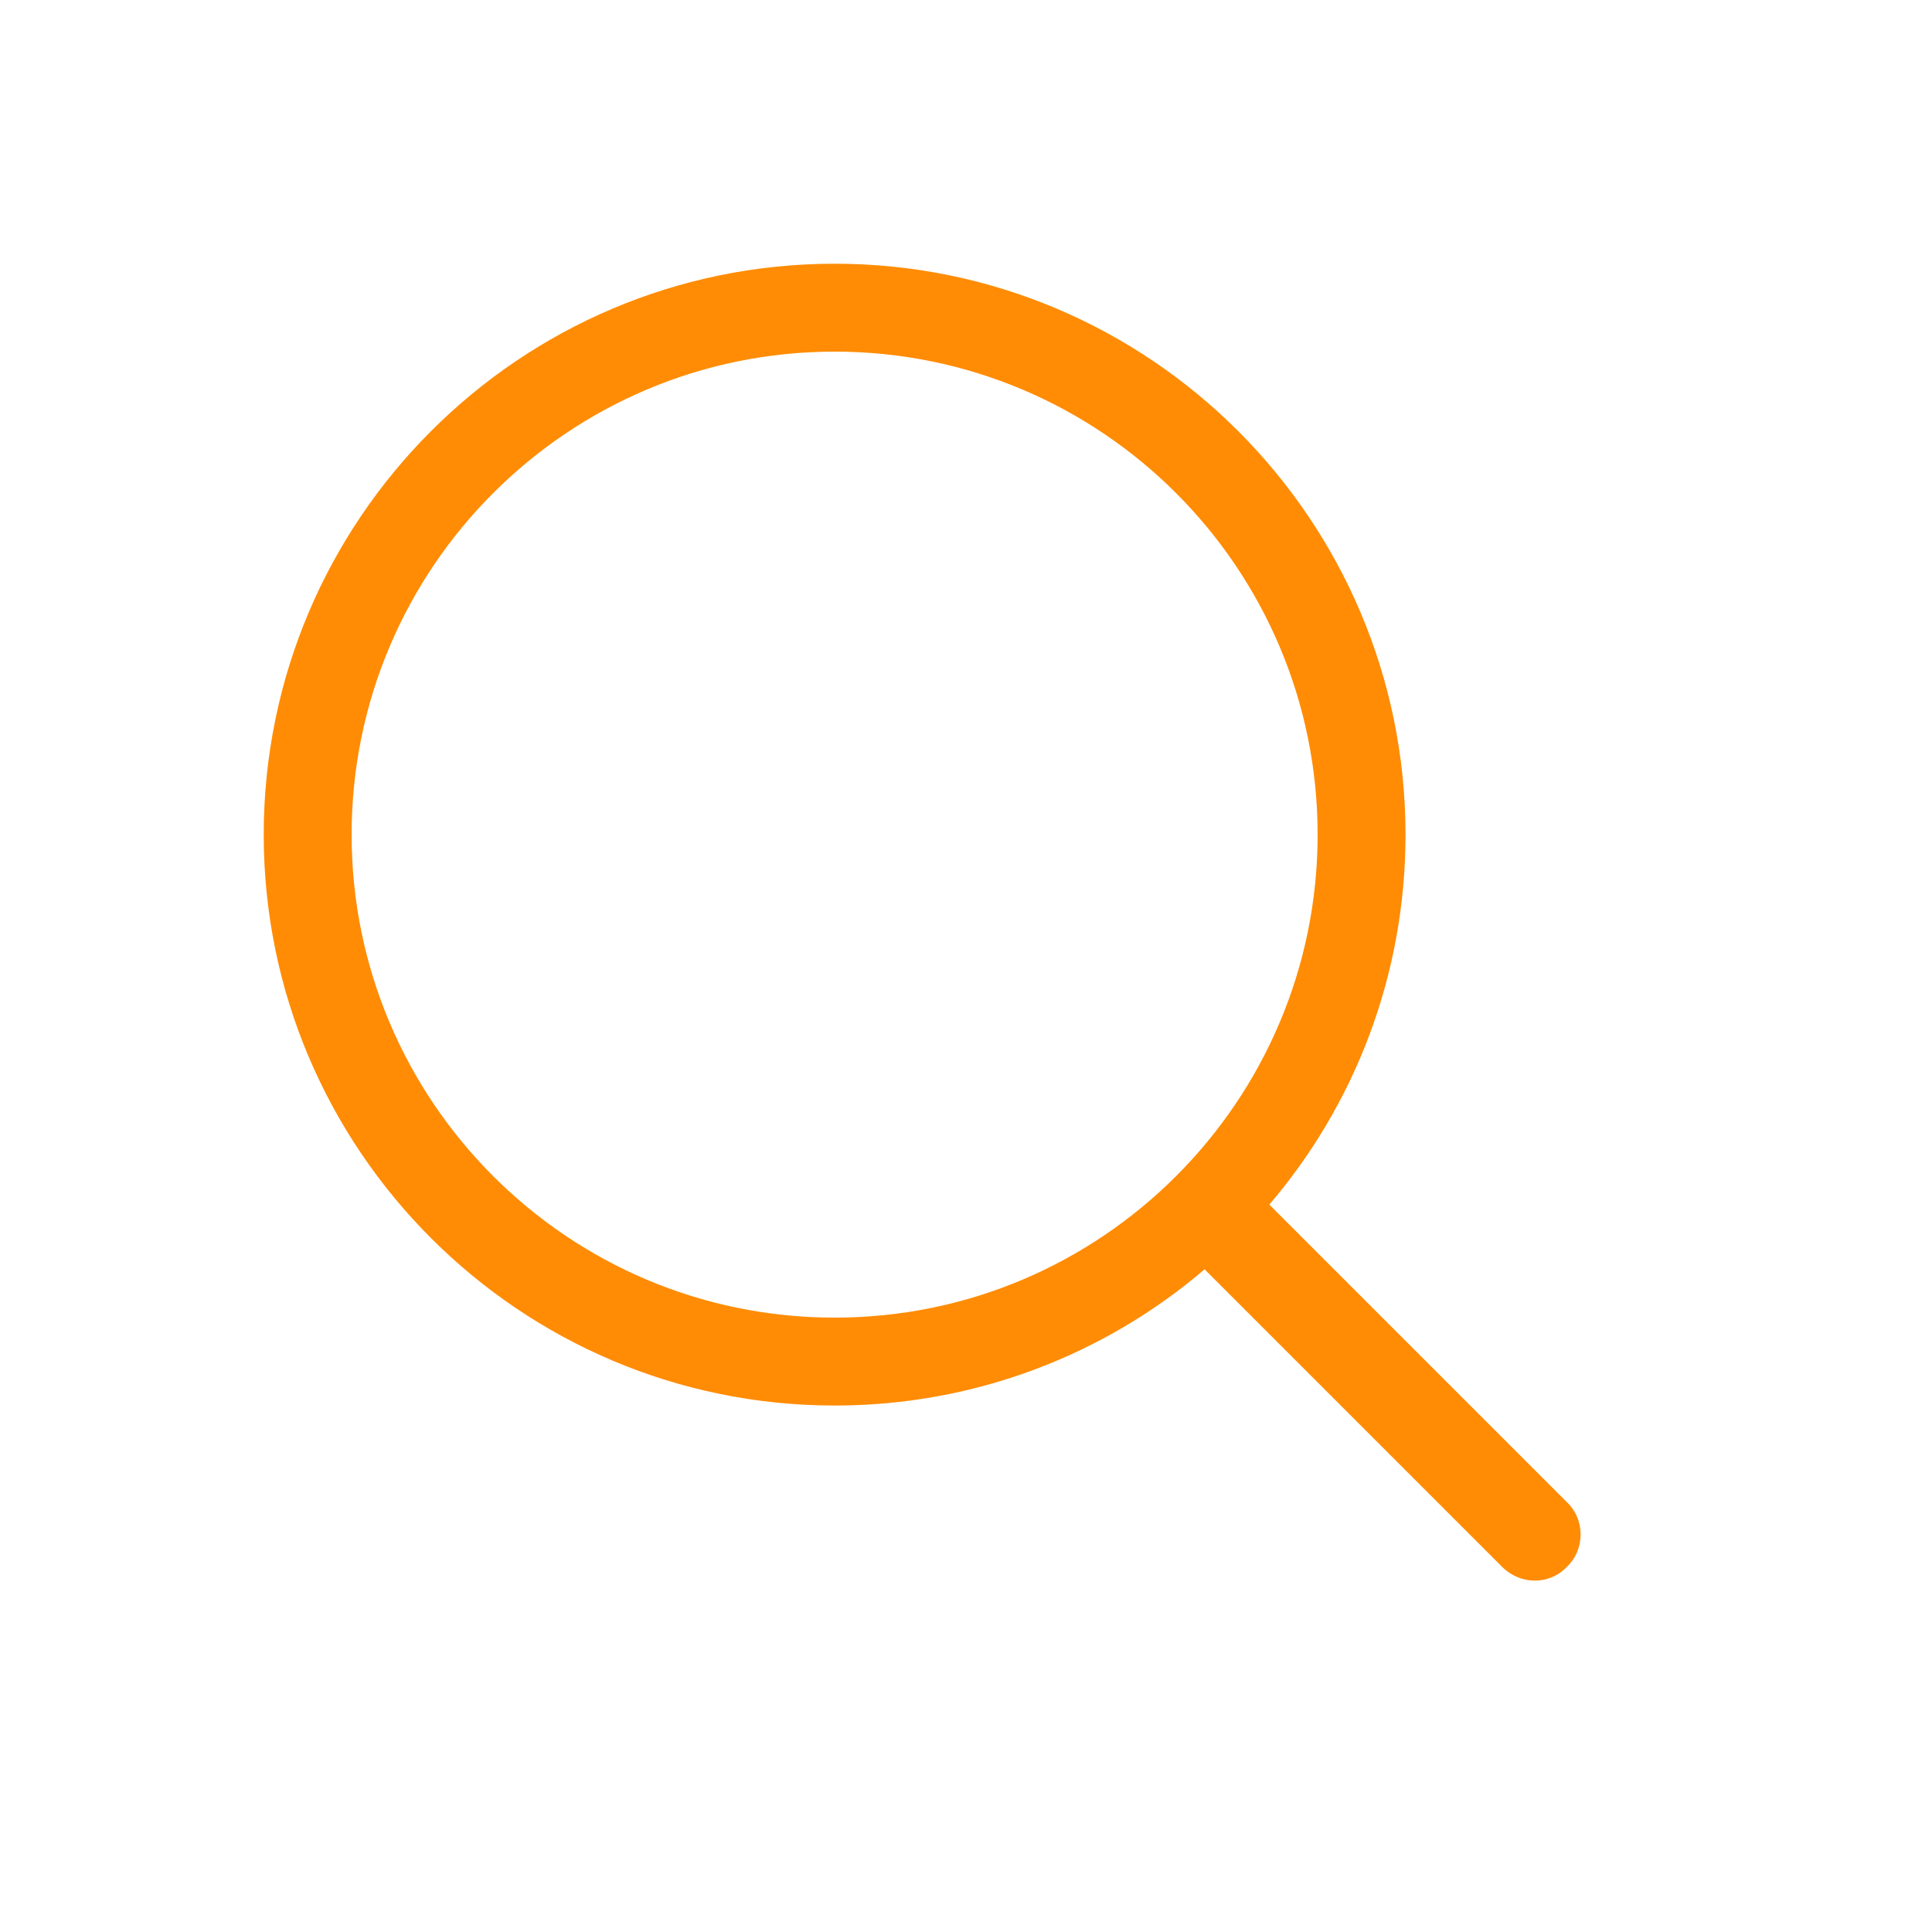
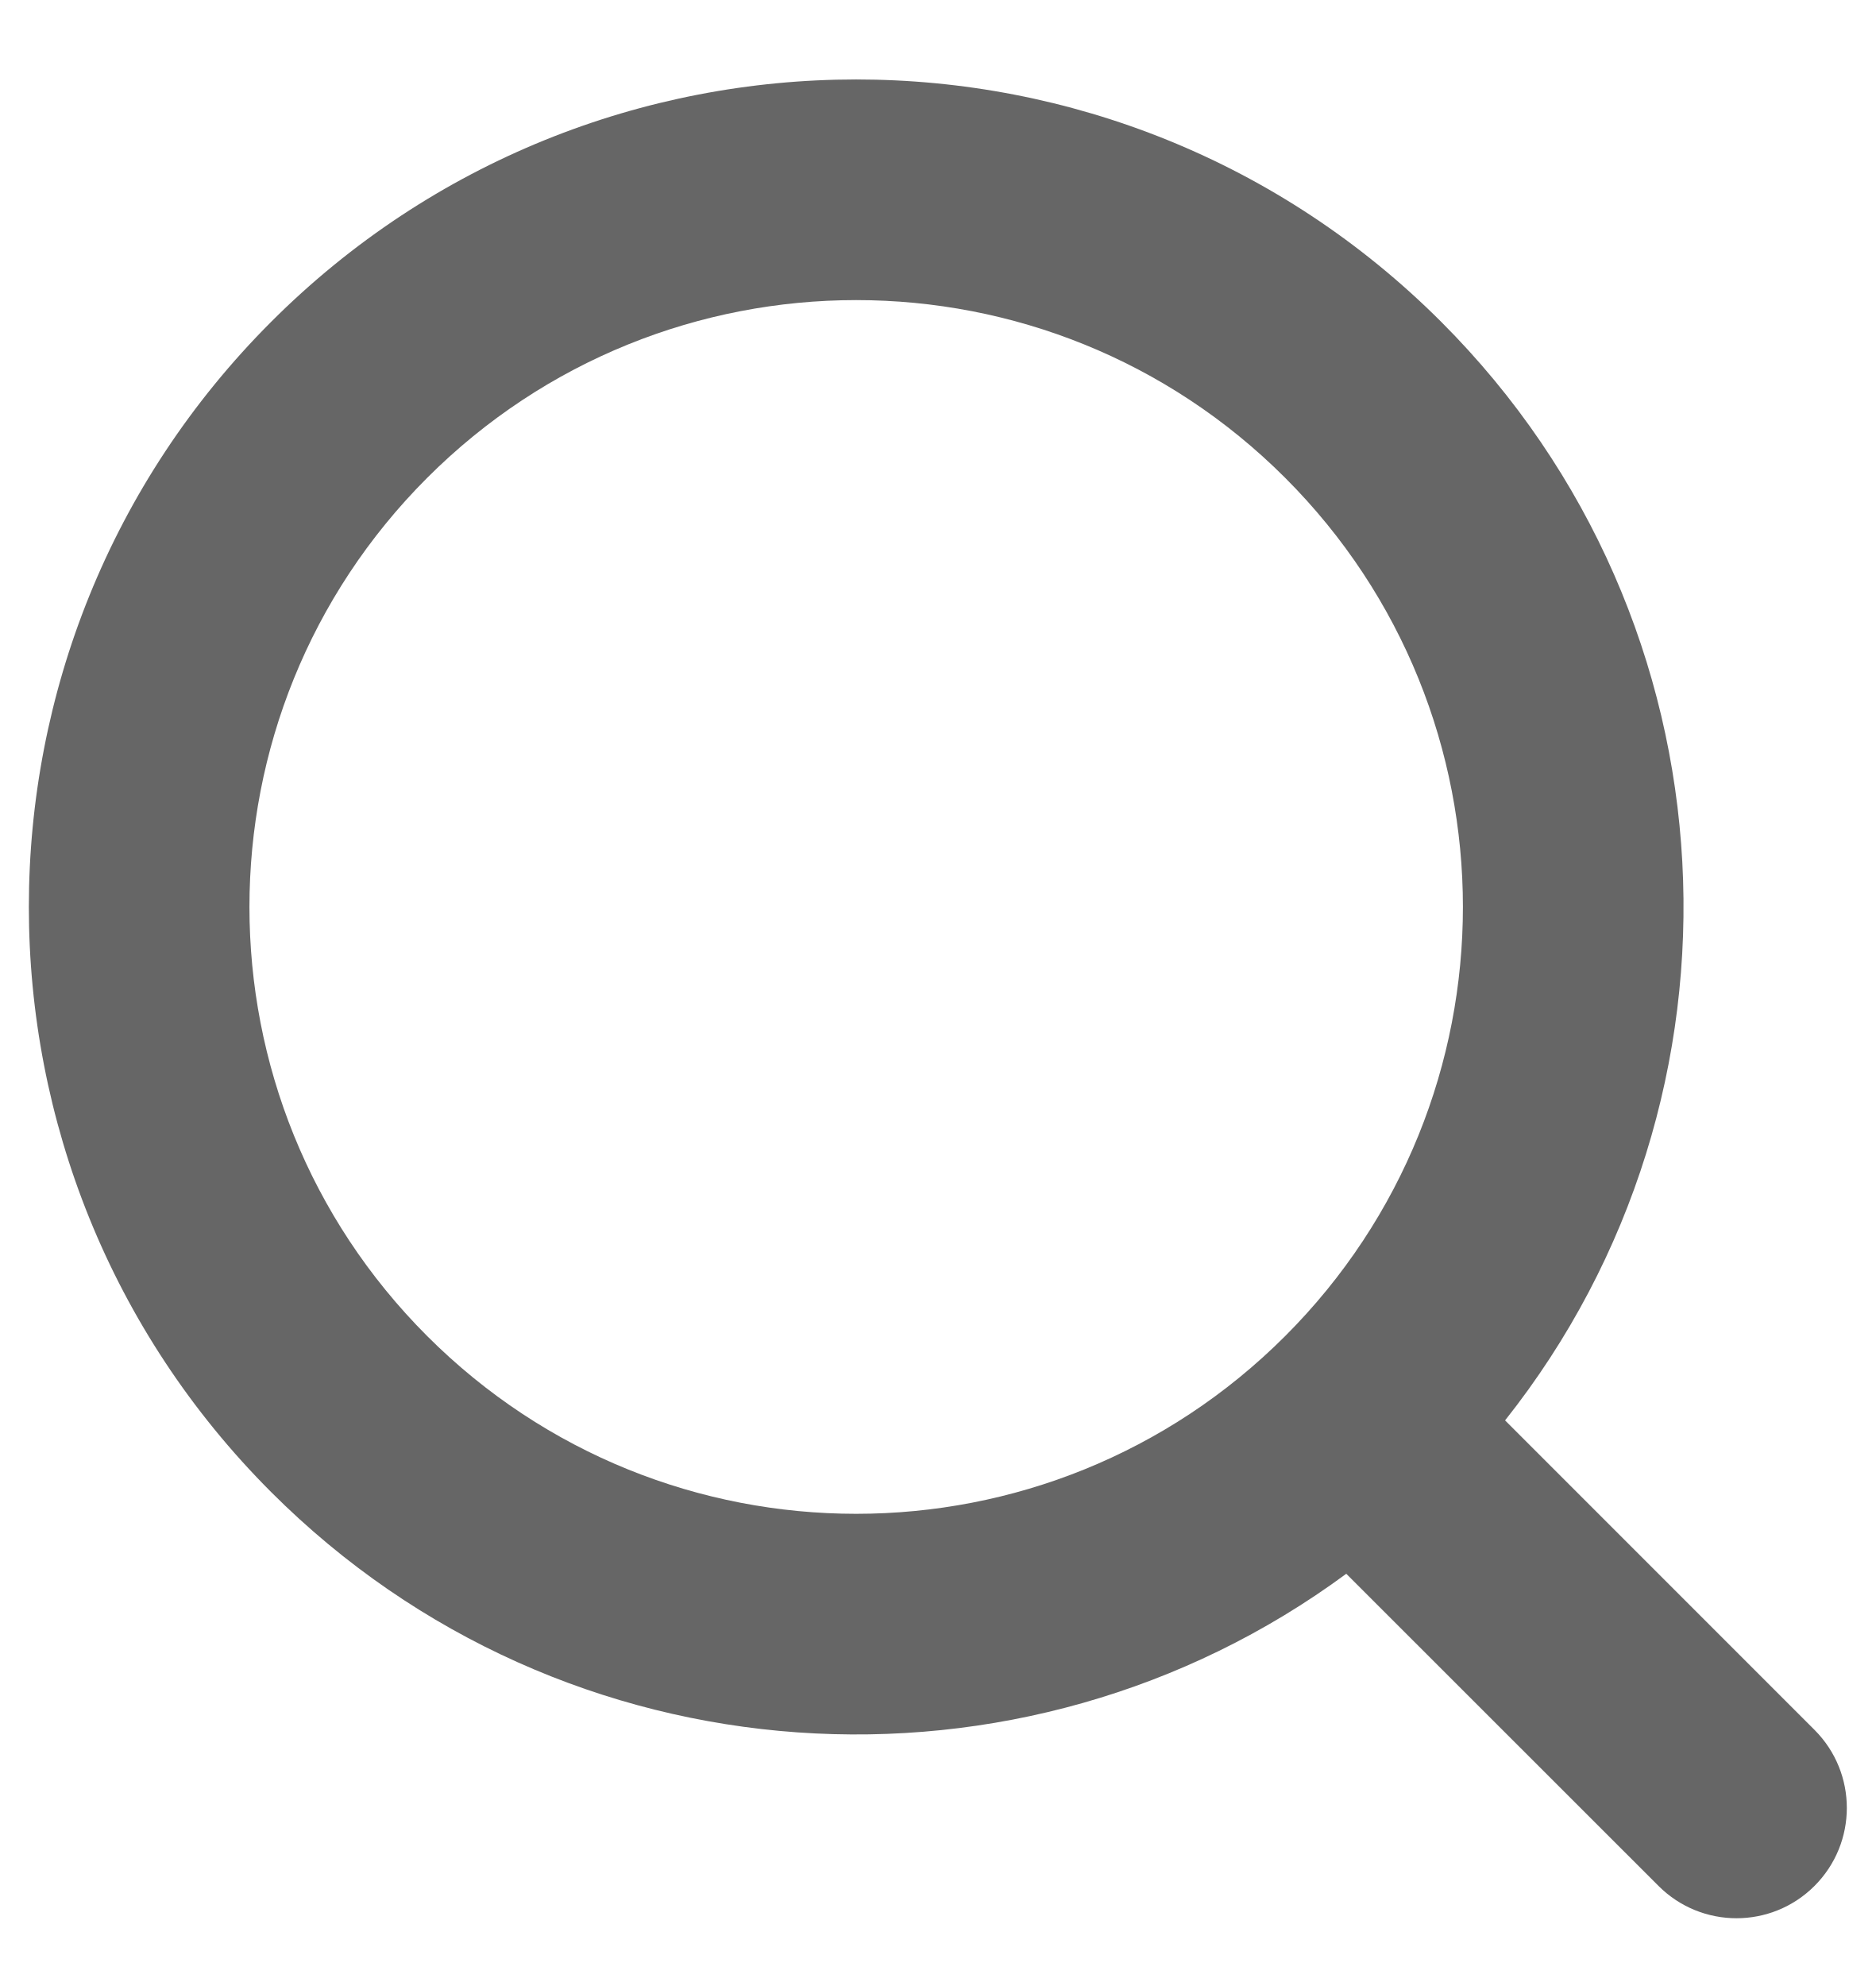
- <svg xmlns="http://www.w3.org/2000/svg" version="1.1" id="图层_1" x="0px" y="0px" viewBox="0 0 200 200" style="enable-background:new 0 0 200 200;" xml:space="preserve">
-   <style type="text/css">
- 	.st0{fill:#FF8C04;}
- </style>
-   <path class="st0" d="M162.2,155.5l-30.8-30.8c8.8-10.3,14.1-23.7,14.1-38.3c0-32.6-26.5-59.1-59.1-59.1S27.3,53.8,27.3,86.4  s26.5,59.1,59.1,59.1c14.6,0,28-5.3,38.3-14.1l30.8,30.8c1.9,1.9,4.9,1.9,6.7,0C164.1,160.4,164.1,157.3,162.2,155.5z M86.4,136.4  c-27.6,0-50-22.4-50-50c0-27.6,22.4-50,50-50c27.6,0,50,22.4,50,50C136.4,114,114,136.4,86.4,136.4z" />
+ <svg xmlns="http://www.w3.org/2000/svg" width="17px" height="18px" viewBox="0 0 17 18" version="1.1">
+   <g id="页面-1" stroke="none" stroke-width="1" fill="none" fill-rule="evenodd">
+     <g id="NOMOS——昼日备份-6" transform="translate(-325, -1451)" fill="#666666" fill-rule="nonzero">
+       <g id="编组-22备份" transform="translate(280, 1348)">
+         <g id="编组-25" transform="translate(32, 92)">
+           <path d="M21.368,25.915 C17.763,25.37 15,22.257 15,18.5 C15,14.358 18.358,11 22.5,11 C26.642,11 30,14.358 30,18.5 C30,22.348 27.102,25.52 23.369,25.95 L23.369,29.917 C23.369,30.47 22.921,30.917 22.369,30.917 C21.817,30.917 21.369,30.47 21.369,29.917 Z M22.5,13 C19.462,13 17,15.462 17,18.5 C17,21.538 19.462,24 22.5,24 C25.538,24 28,21.538 28,18.5 C28,15.462 25.538,13 22.5,13 Z" id="形状结合" transform="translate(22.5, 20.95864) rotate(-45) translate(-22.5, -20.95864) " />
+         </g>
+       </g>
+     </g>
+   </g>
</svg>
